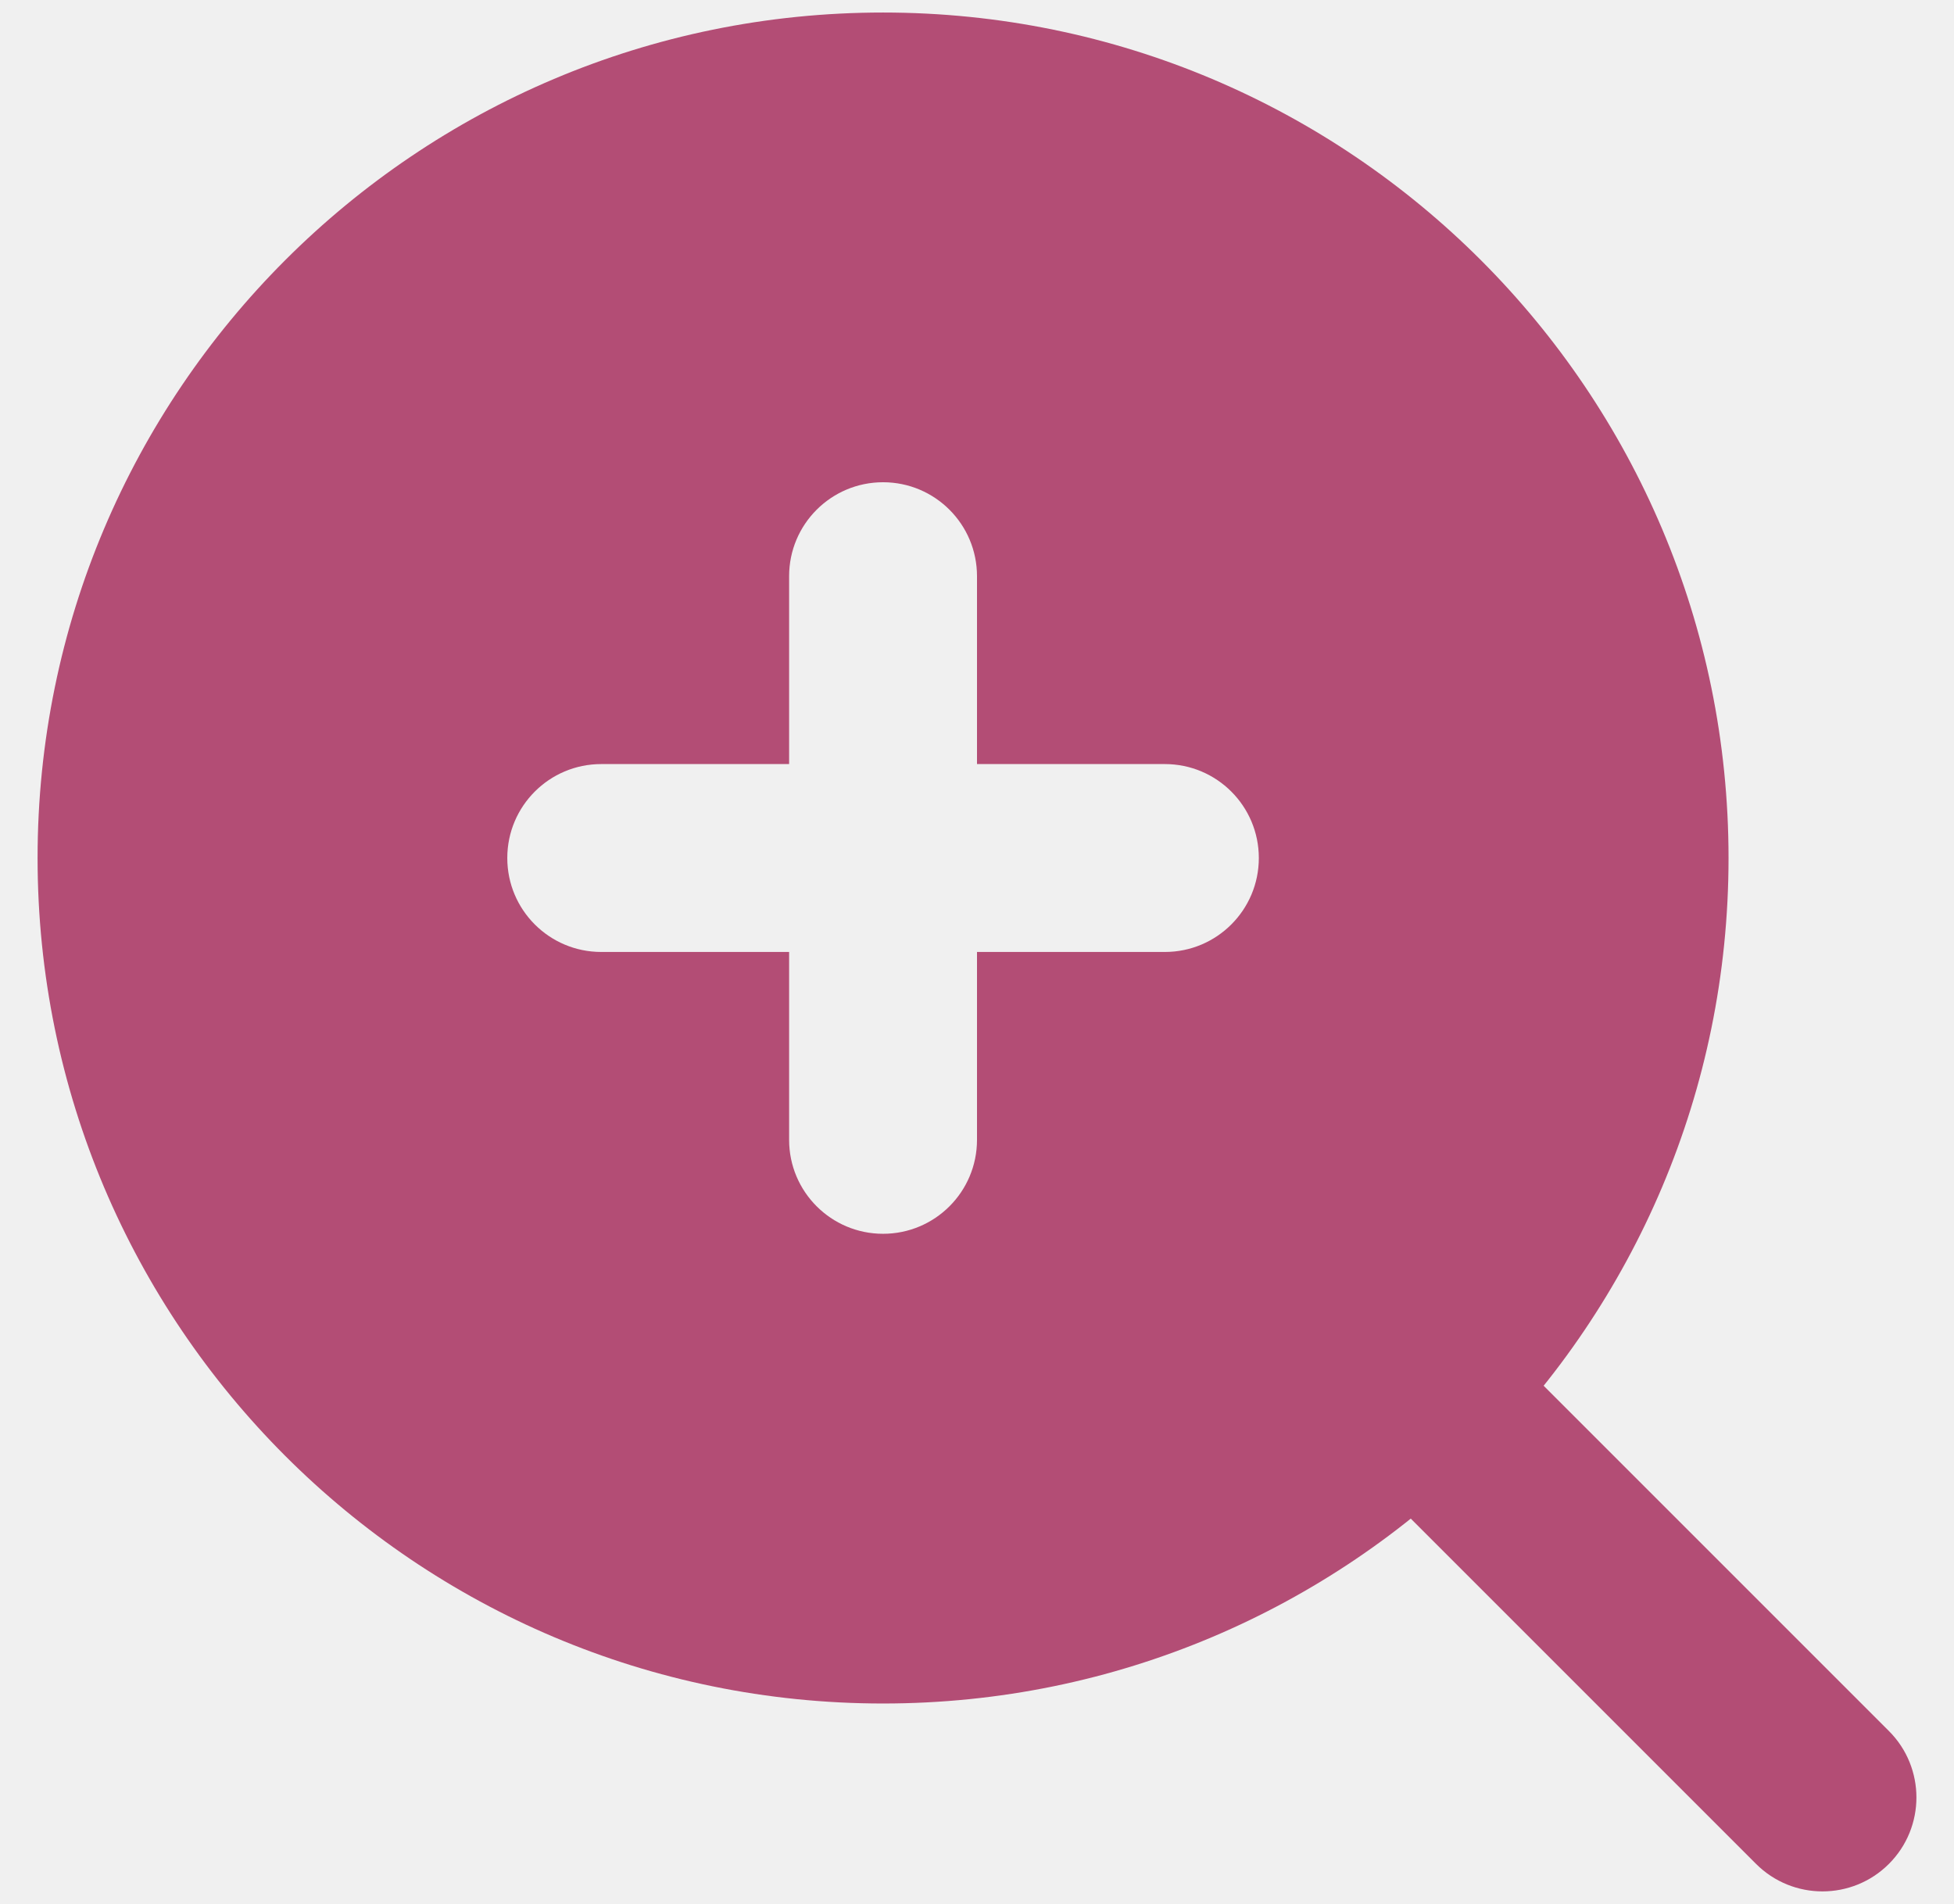
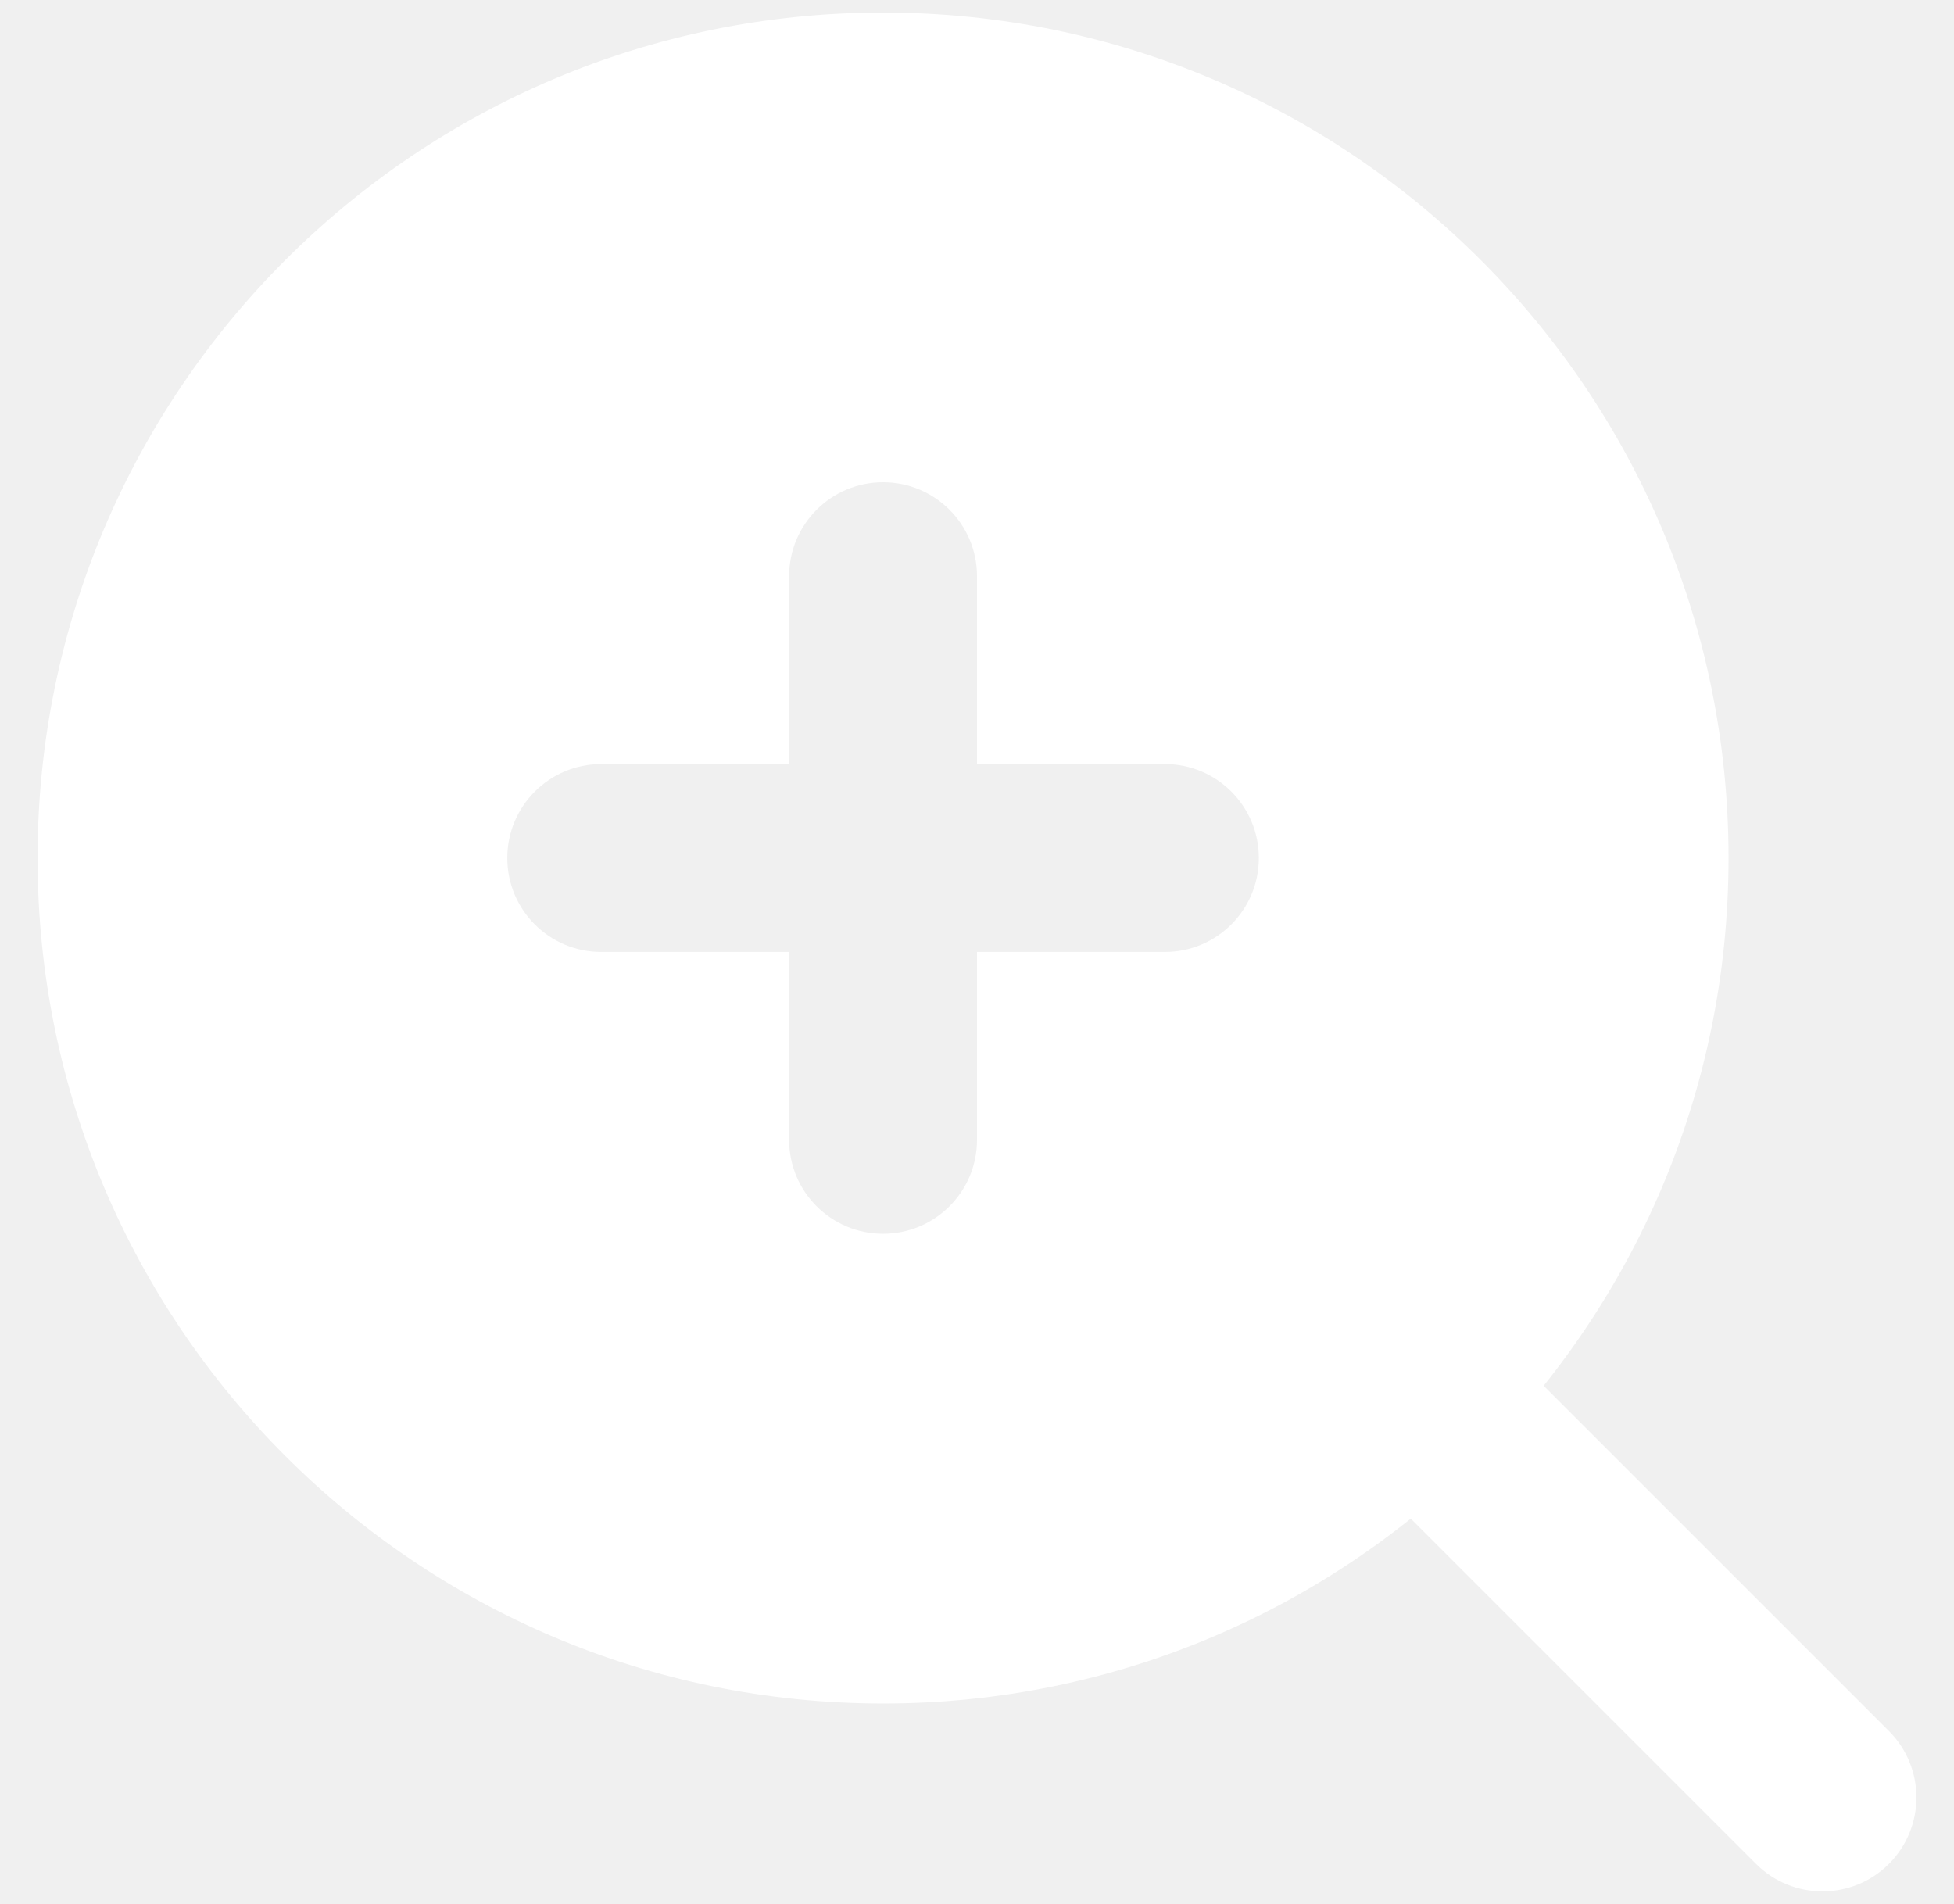
<svg xmlns="http://www.w3.org/2000/svg" width="39" height="38" viewBox="0 0 39 38" fill="none">
-   <path fill-rule="evenodd" clip-rule="evenodd" d="M27.549 27.049C28.281 26.317 29.469 26.317 30.201 27.049L37.701 34.549C38.433 35.281 38.433 36.469 37.701 37.201C36.969 37.933 35.781 37.933 35.049 37.201L27.549 29.701C26.817 28.969 26.817 27.781 27.549 27.049Z" fill="#B34D75" />
-   <path fill-rule="evenodd" clip-rule="evenodd" d="M17.625 0.25C8.305 0.25 0.75 7.805 0.75 17.125C0.75 26.445 8.305 34 17.625 34C26.945 34 34.5 26.445 34.5 17.125C34.5 7.805 26.945 0.25 17.625 0.25ZM17.625 9.625C18.661 9.625 19.5 10.464 19.5 11.5V15.25H23.25C24.286 15.25 25.125 16.089 25.125 17.125C25.125 18.161 24.286 19 23.25 19H19.5V22.75C19.5 23.786 18.661 24.625 17.625 24.625C16.589 24.625 15.75 23.786 15.75 22.75V19H12C10.964 19 10.125 18.161 10.125 17.125C10.125 16.089 10.964 15.25 12 15.25H15.75V11.5C15.75 10.464 16.589 9.625 17.625 9.625Z" fill="#B34D75" />
+   <path fill-rule="evenodd" clip-rule="evenodd" d="M27.549 27.049C28.281 26.317 29.469 26.317 30.201 27.049L37.701 34.549C38.433 35.281 38.433 36.469 37.701 37.201C36.969 37.933 35.781 37.933 35.049 37.201L27.549 29.701C26.817 28.969 26.817 27.781 27.549 27.049Z" fill="white" />
+   <path fill-rule="evenodd" clip-rule="evenodd" d="M17.625 0.25C8.305 0.25 0.75 7.805 0.75 17.125C0.75 26.445 8.305 34 17.625 34C26.945 34 34.5 26.445 34.5 17.125C34.5 7.805 26.945 0.25 17.625 0.25ZM17.625 9.625C18.661 9.625 19.5 10.464 19.5 11.5V15.25H23.25C24.286 15.25 25.125 16.089 25.125 17.125C25.125 18.161 24.286 19 23.25 19H19.5V22.75C19.5 23.786 18.661 24.625 17.625 24.625C16.589 24.625 15.75 23.786 15.75 22.75V19H12C10.964 19 10.125 18.161 10.125 17.125C10.125 16.089 10.964 15.25 12 15.25H15.75V11.5C15.75 10.464 16.589 9.625 17.625 9.625Z" fill="white" />
</svg>
